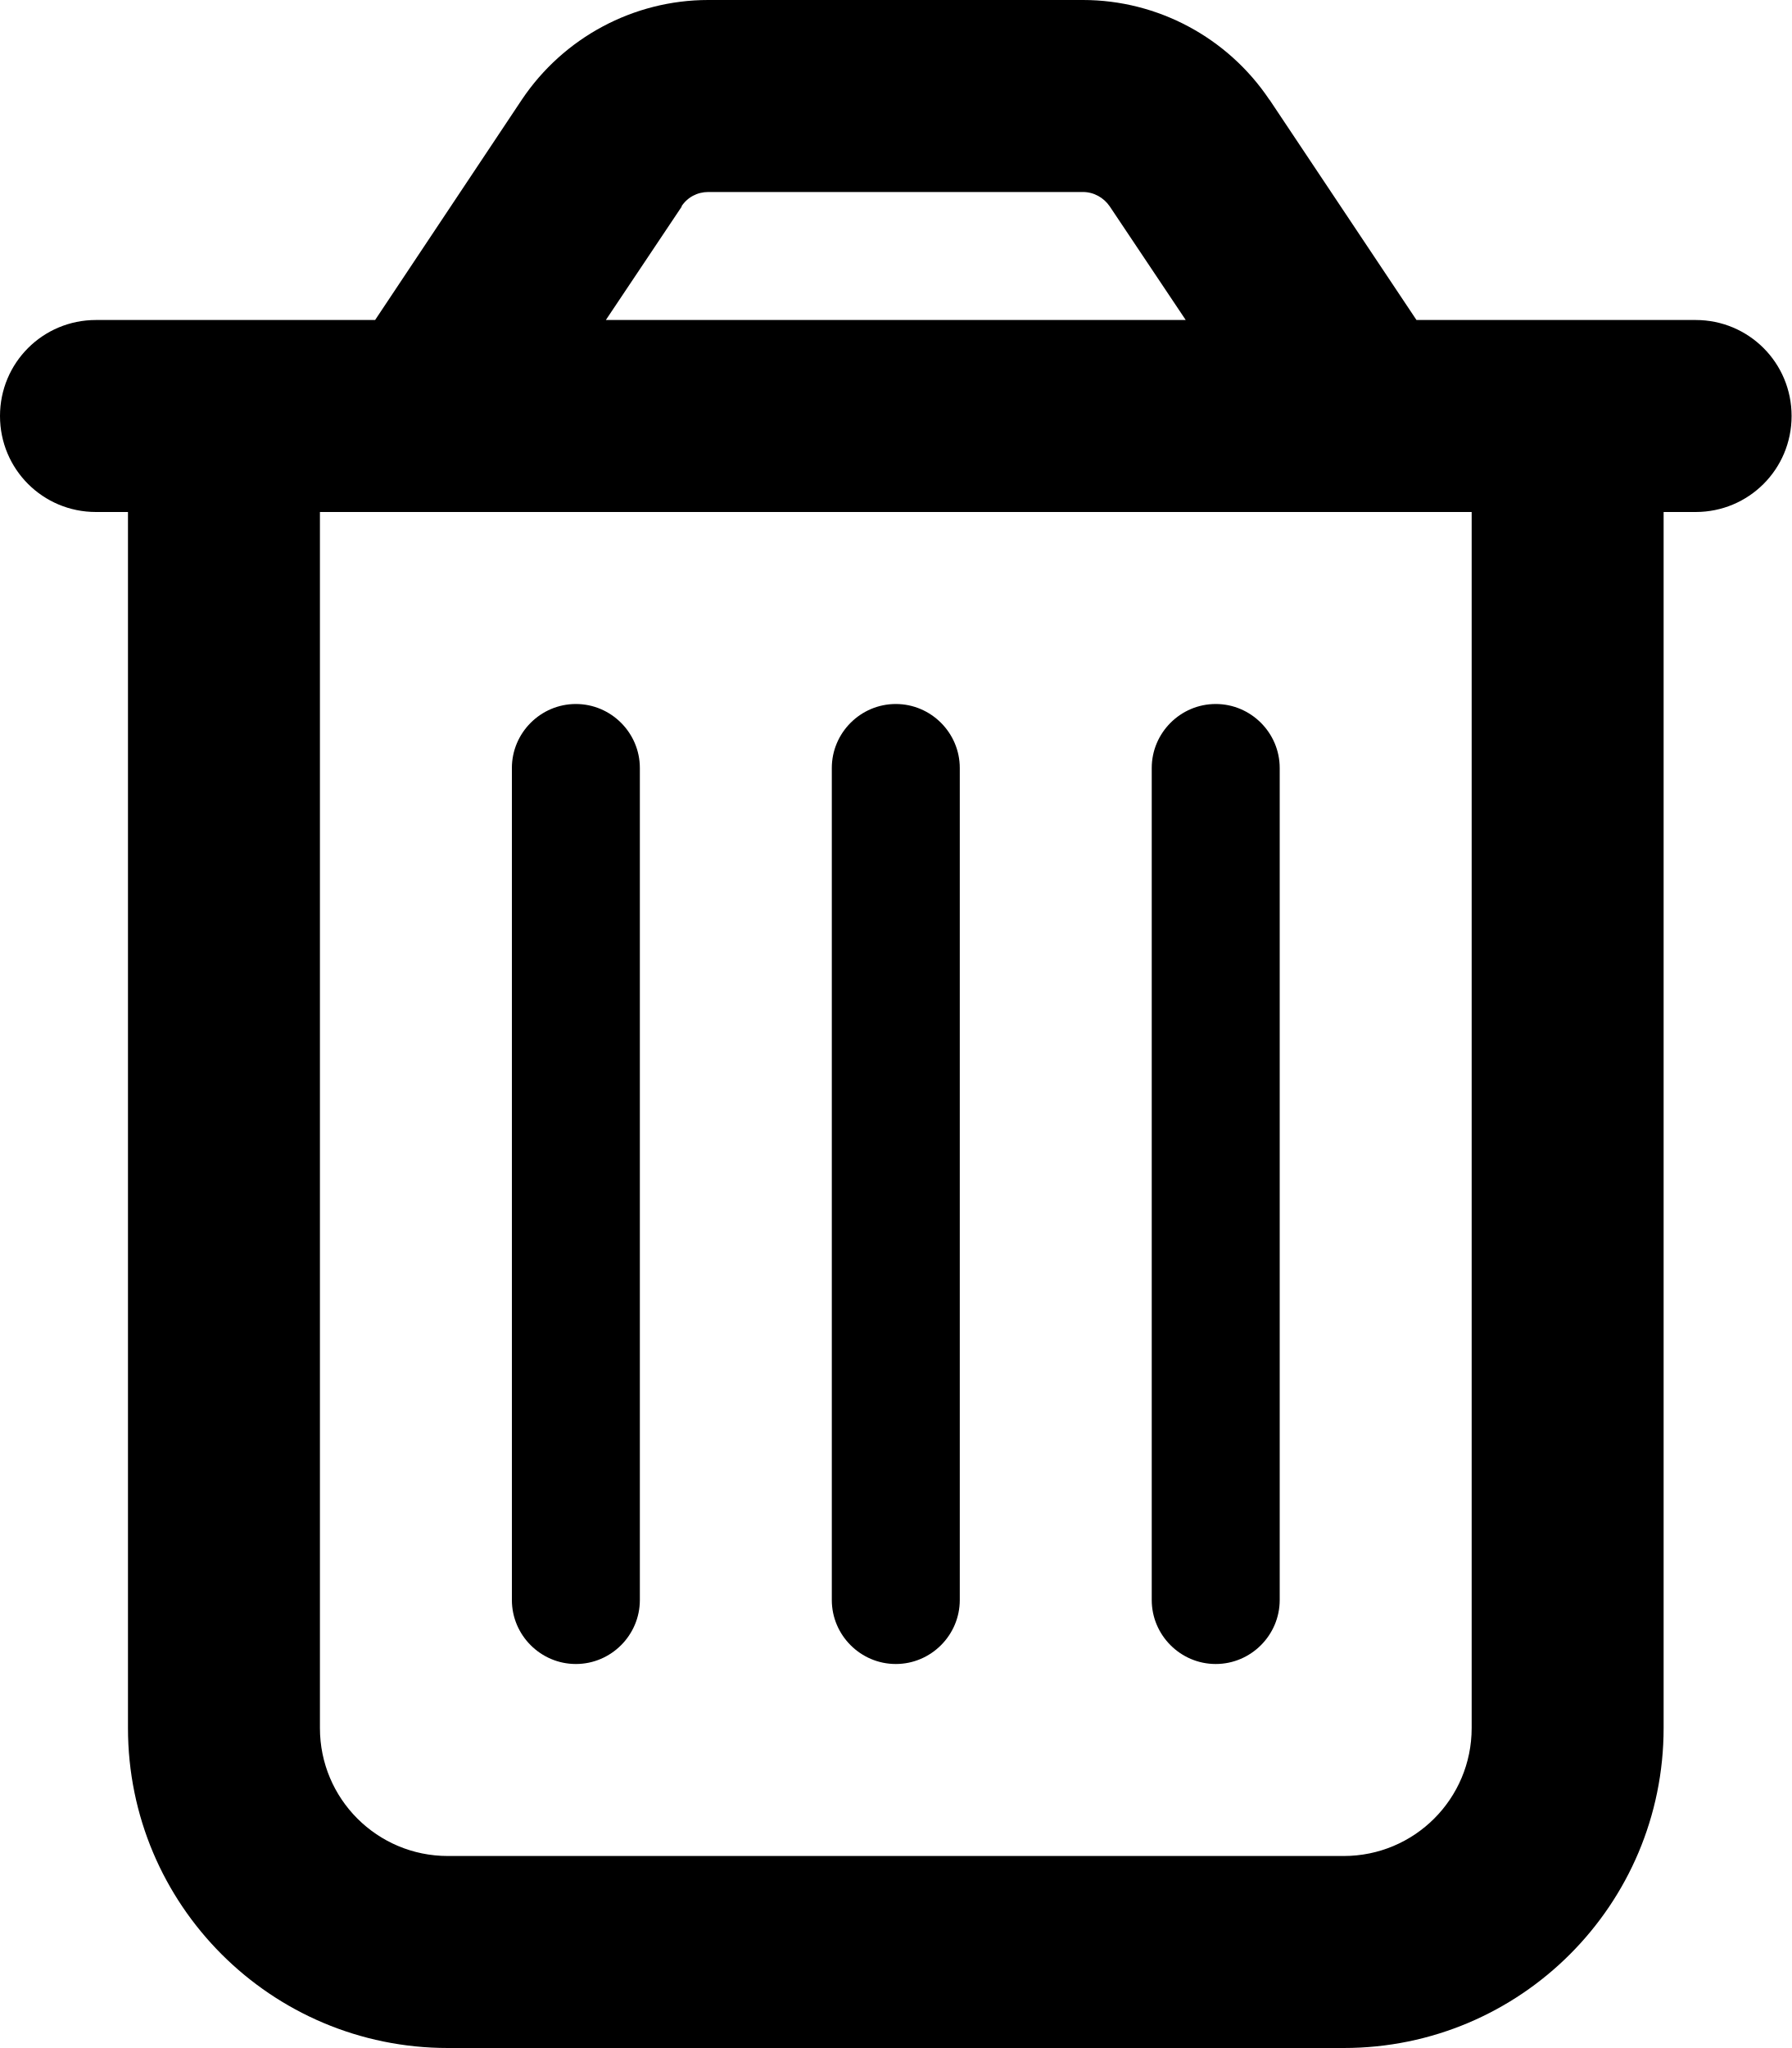
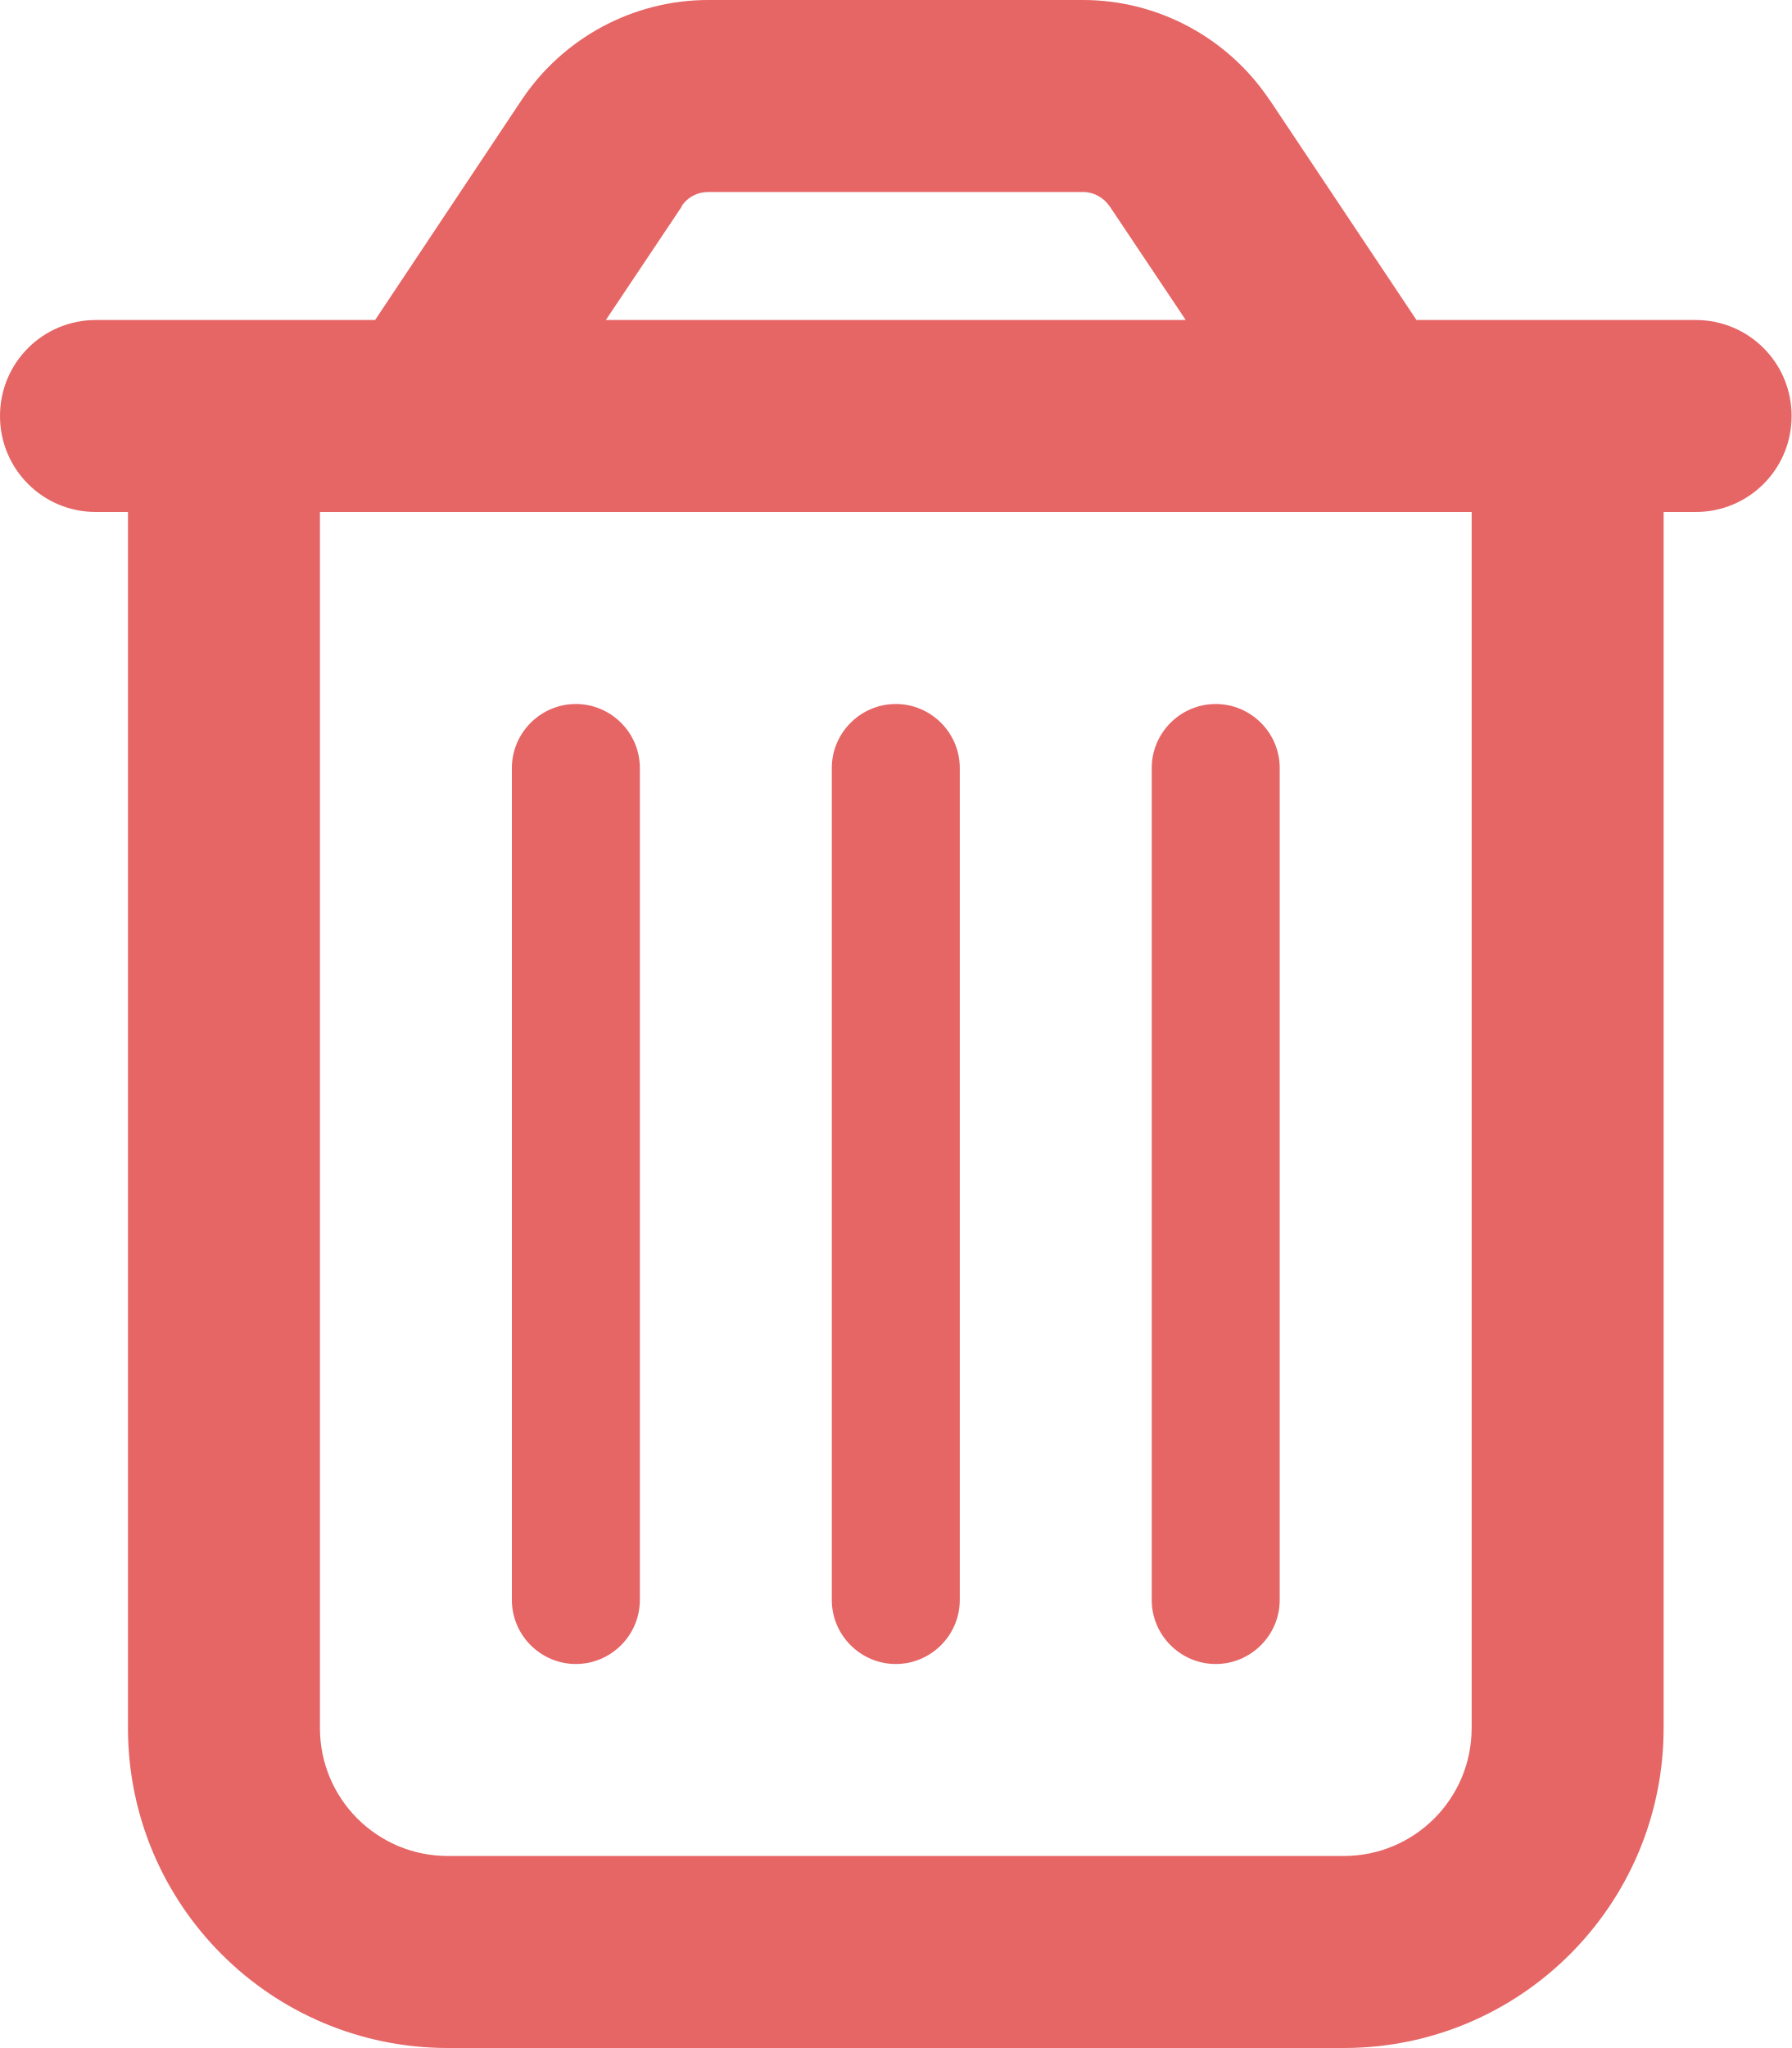
<svg xmlns="http://www.w3.org/2000/svg" viewBox="0 0 448 512">
-   <path d="M170.5 51.6L151.5 80h145l-19-28.4c-1.5-2.2-4-3.6-6.7-3.6H177.1c-2.7 0-5.2 1.3-6.7 3.6zm147-26.6L354.2 80H368h48 8c13.3 0 24 10.7 24 24s-10.7 24-24 24h-8V432c0 44.2-35.8 80-80 80H112c-44.2 0-80-35.8-80-80V128H24c-13.3 0-24-10.7-24-24S10.7 80 24 80h8H80 93.8l36.7-55.1C140.9 9.4 158.4 0 177.1 0h93.7c18.7 0 36.2 9.4 46.6 24.9zM80 128V432c0 17.7 14.3 32 32 32H336c17.7 0 32-14.3 32-32V128H80zm80 64V400c0 8.8-7.2 16-16 16s-16-7.2-16-16V192c0-8.8 7.2-16 16-16s16 7.2 16 16zm80 0V400c0 8.8-7.2 16-16 16s-16-7.2-16-16V192c0-8.8 7.2-16 16-16s16 7.2 16 16zm80 0V400c0 8.8-7.2 16-16 16s-16-7.2-16-16V192c0-8.8 7.2-16 16-16s16 7.2 16 16z" />
+   <path fill="#e66565" d="M170.5 51.6L151.5 80h145l-19-28.4c-1.5-2.2-4-3.6-6.7-3.6H177.1c-2.7 0-5.2 1.3-6.7 3.6zm147-26.6L354.2 80H368h48 8c13.3 0 24 10.7 24 24s-10.7 24-24 24h-8V432c0 44.2-35.8 80-80 80H112c-44.2 0-80-35.8-80-80V128H24c-13.3 0-24-10.7-24-24S10.7 80 24 80h8H80 93.8l36.7-55.1C140.9 9.4 158.4 0 177.1 0h93.7c18.7 0 36.2 9.4 46.6 24.9zM80 128V432c0 17.7 14.3 32 32 32H336c17.7 0 32-14.3 32-32V128H80zm80 64V400c0 8.8-7.2 16-16 16s-16-7.2-16-16V192c0-8.8 7.2-16 16-16s16 7.2 16 16zm80 0V400c0 8.8-7.2 16-16 16s-16-7.2-16-16V192c0-8.8 7.2-16 16-16s16 7.2 16 16zm80 0V400c0 8.8-7.2 16-16 16s-16-7.2-16-16V192c0-8.8 7.2-16 16-16s16 7.2 16 16z" />
</svg>
